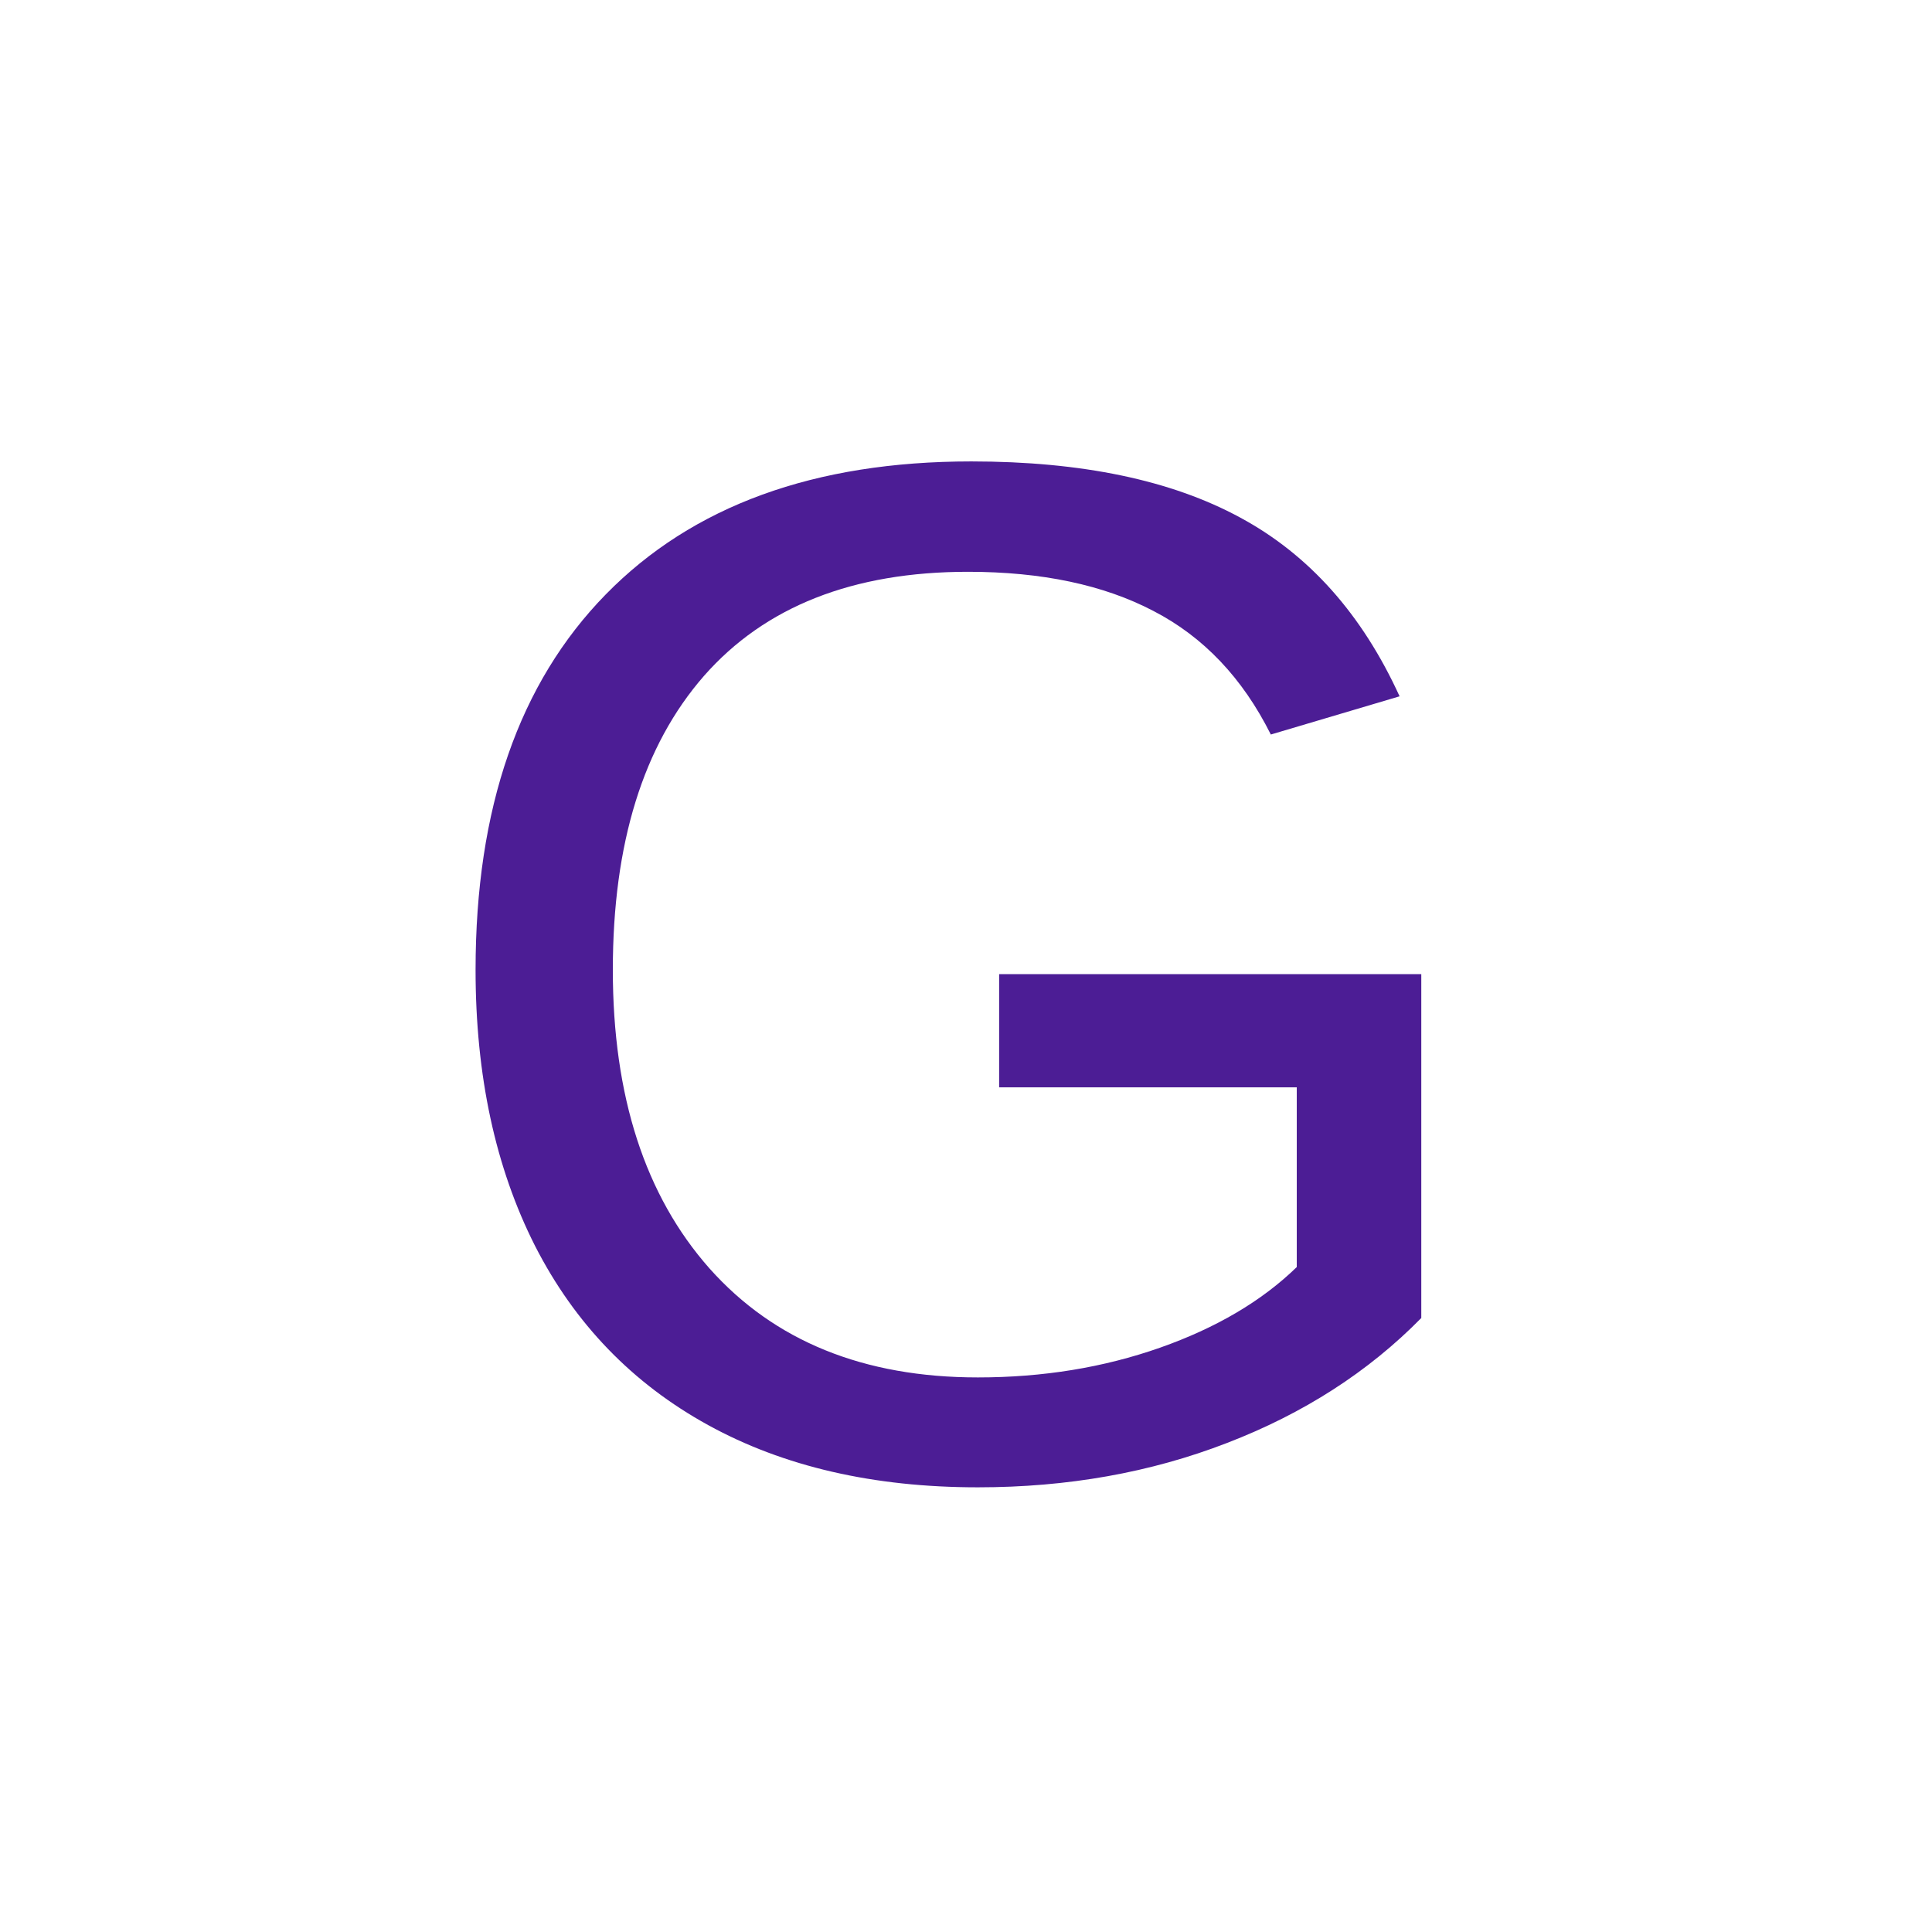
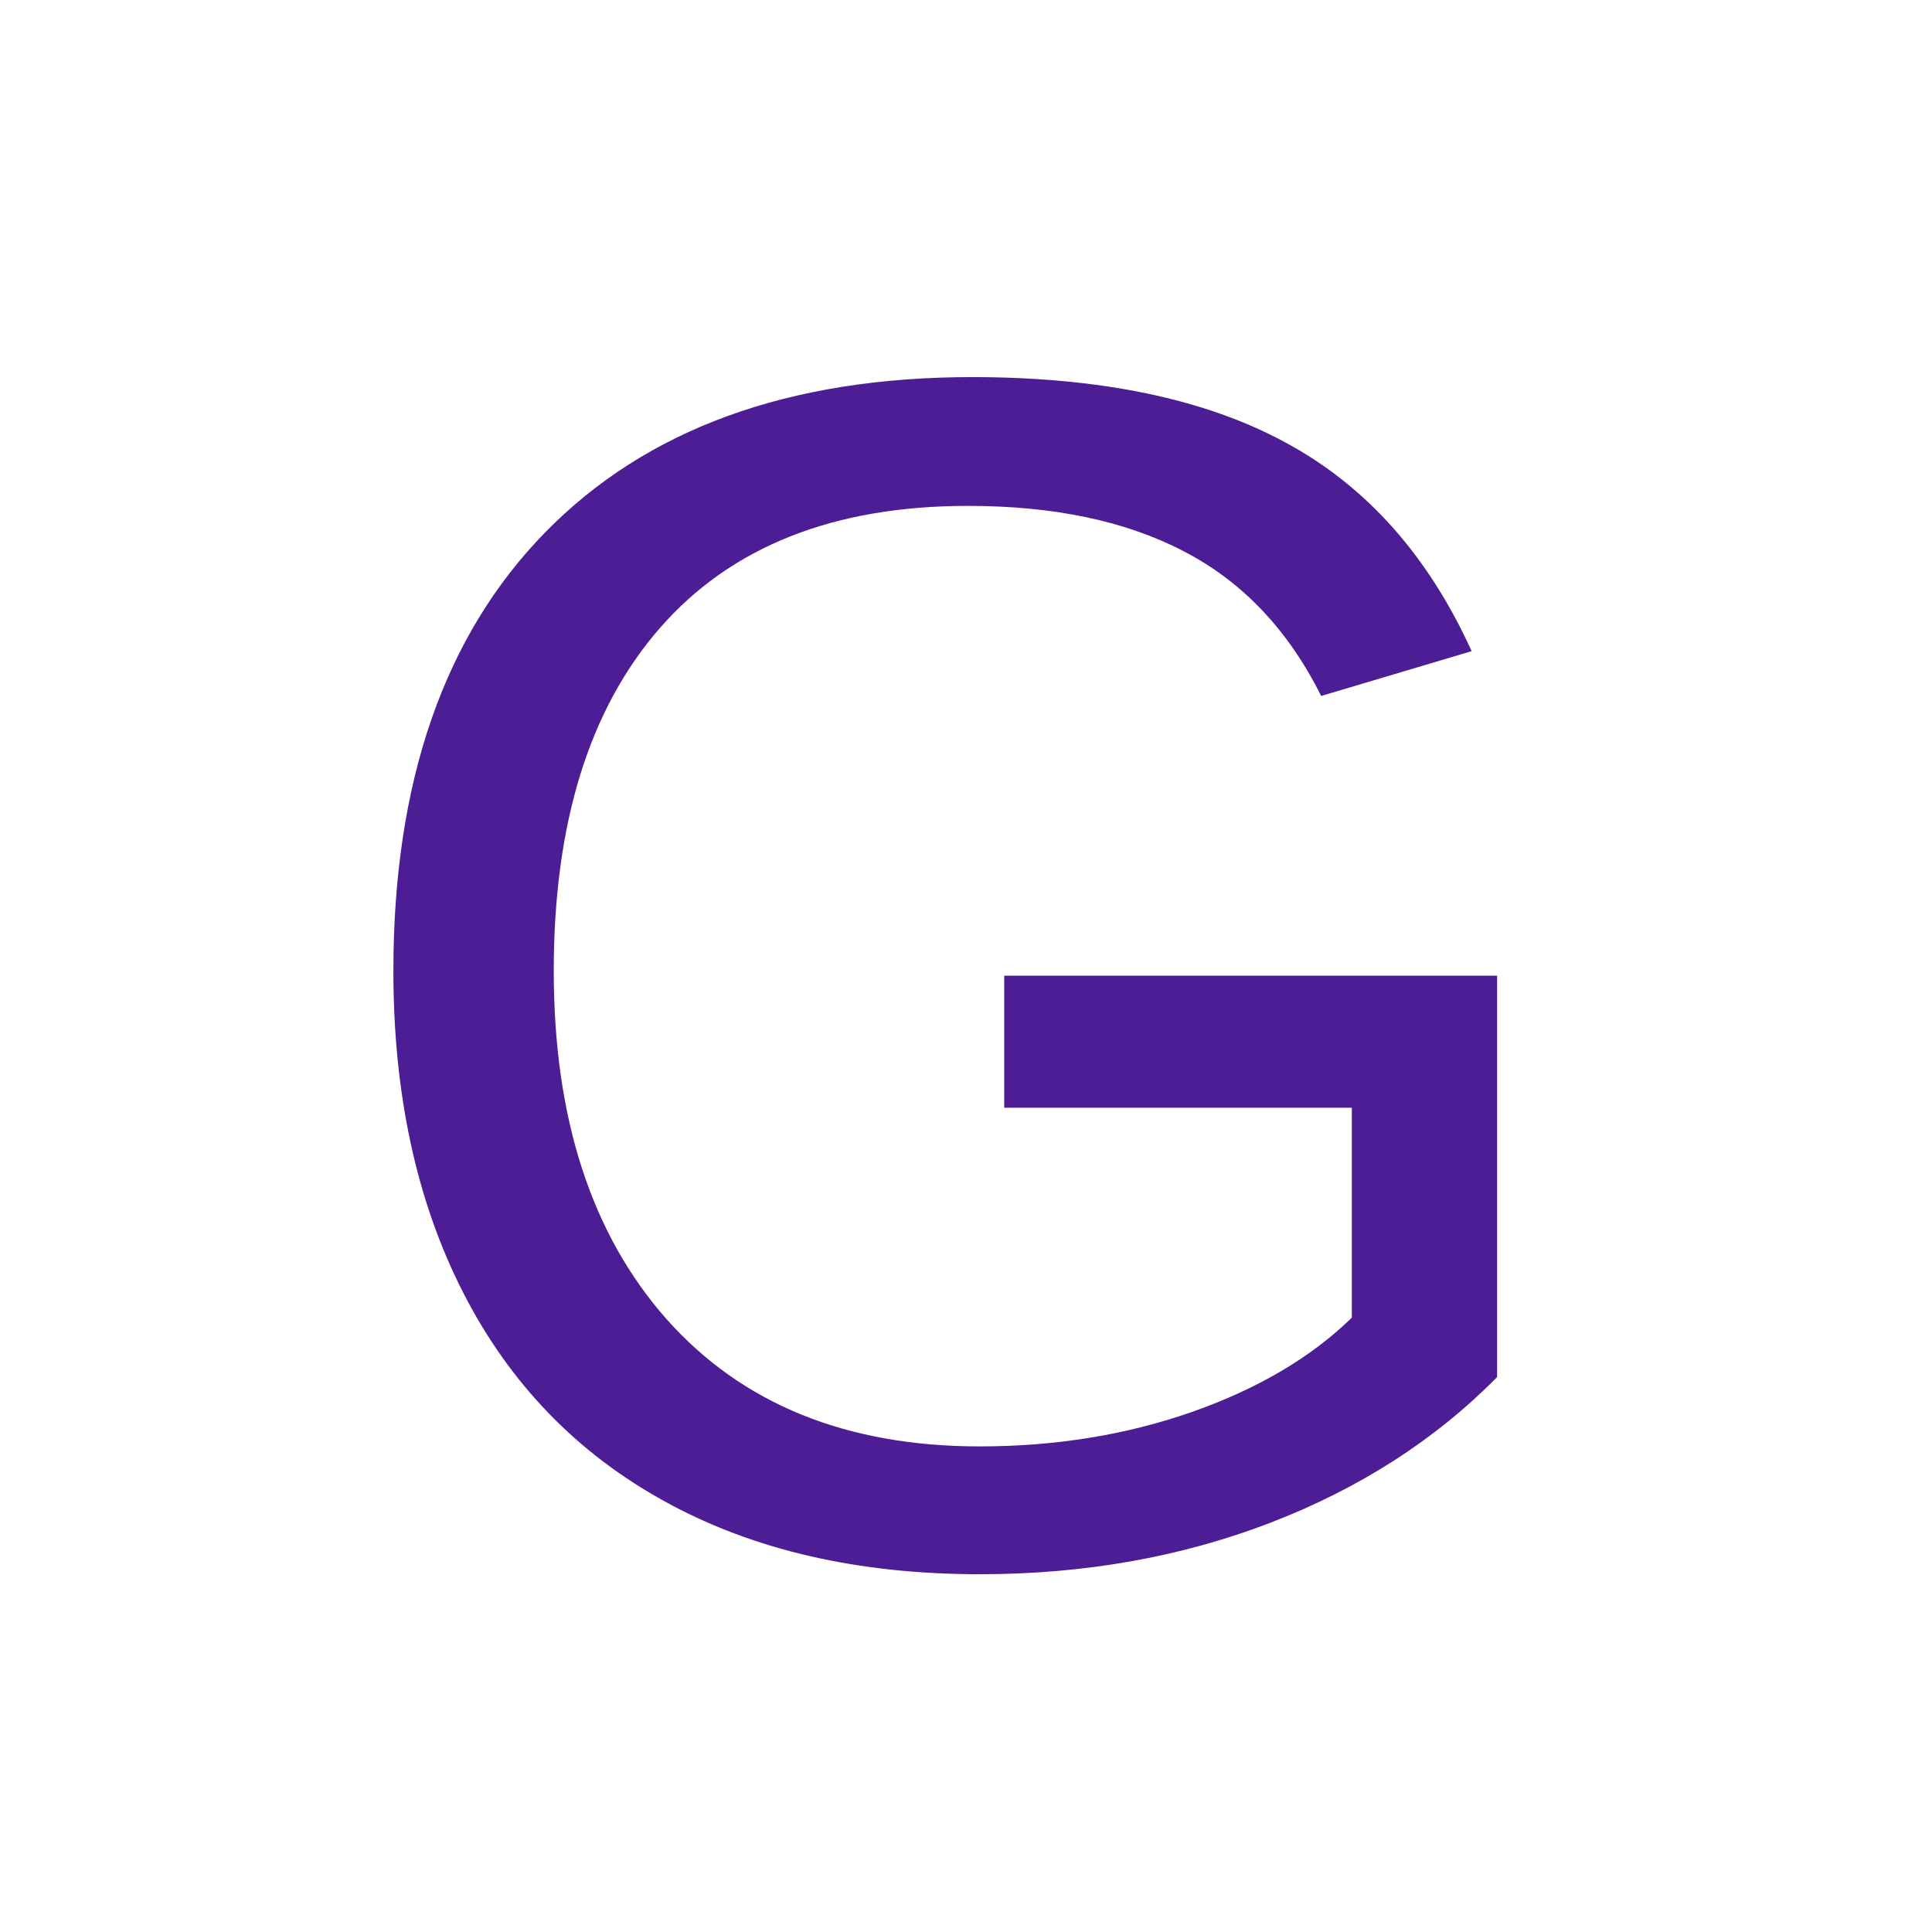
<svg xmlns="http://www.w3.org/2000/svg" viewBox="0 0 64 64" aria-hidden="true">
  <rect width="64" height="64" fill="#ffffff" />
-   <text x="50%" y="50%" dy="0.35em" text-anchor="middle" font-family="Arial Black, Arial, sans-serif" font-size="48" fill="#4c1d95">G</text>
+   <text x="50%" y="50%" dy="0.35em" text-anchor="middle" font-family="Arial Black, Arial, sans-serif" font-size="56" fill="#4c1d95">G</text>
</svg>
